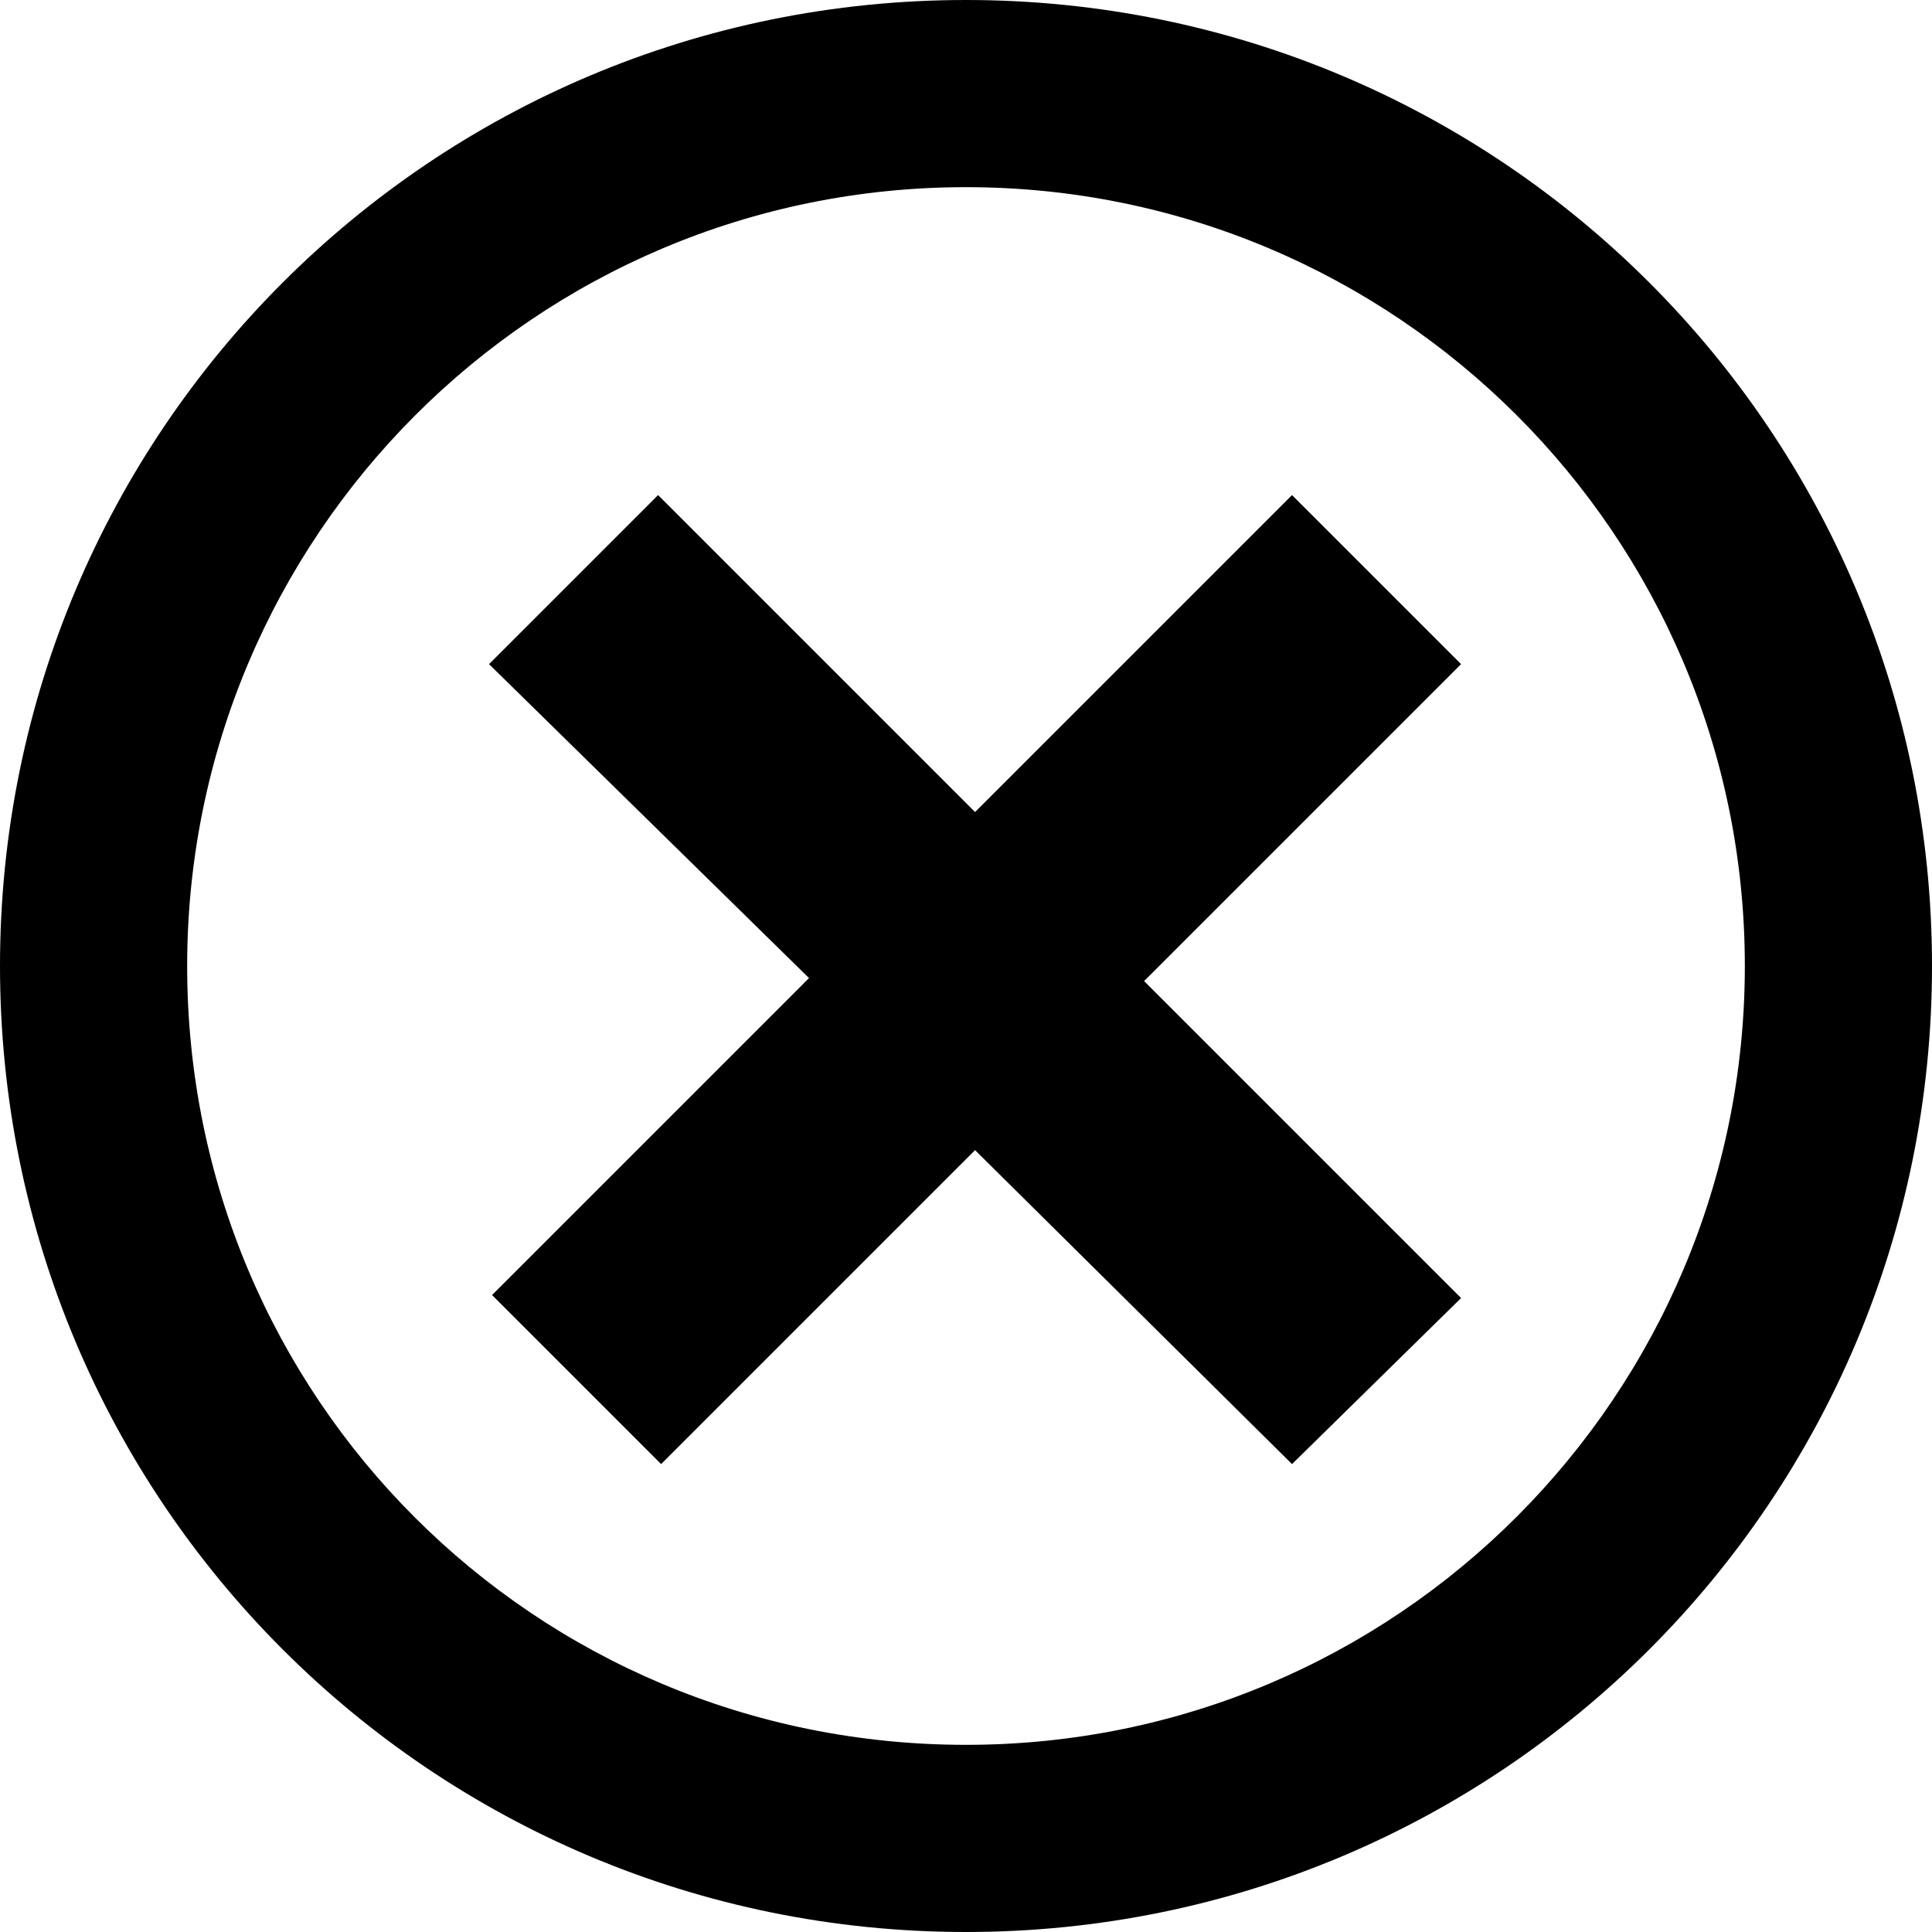
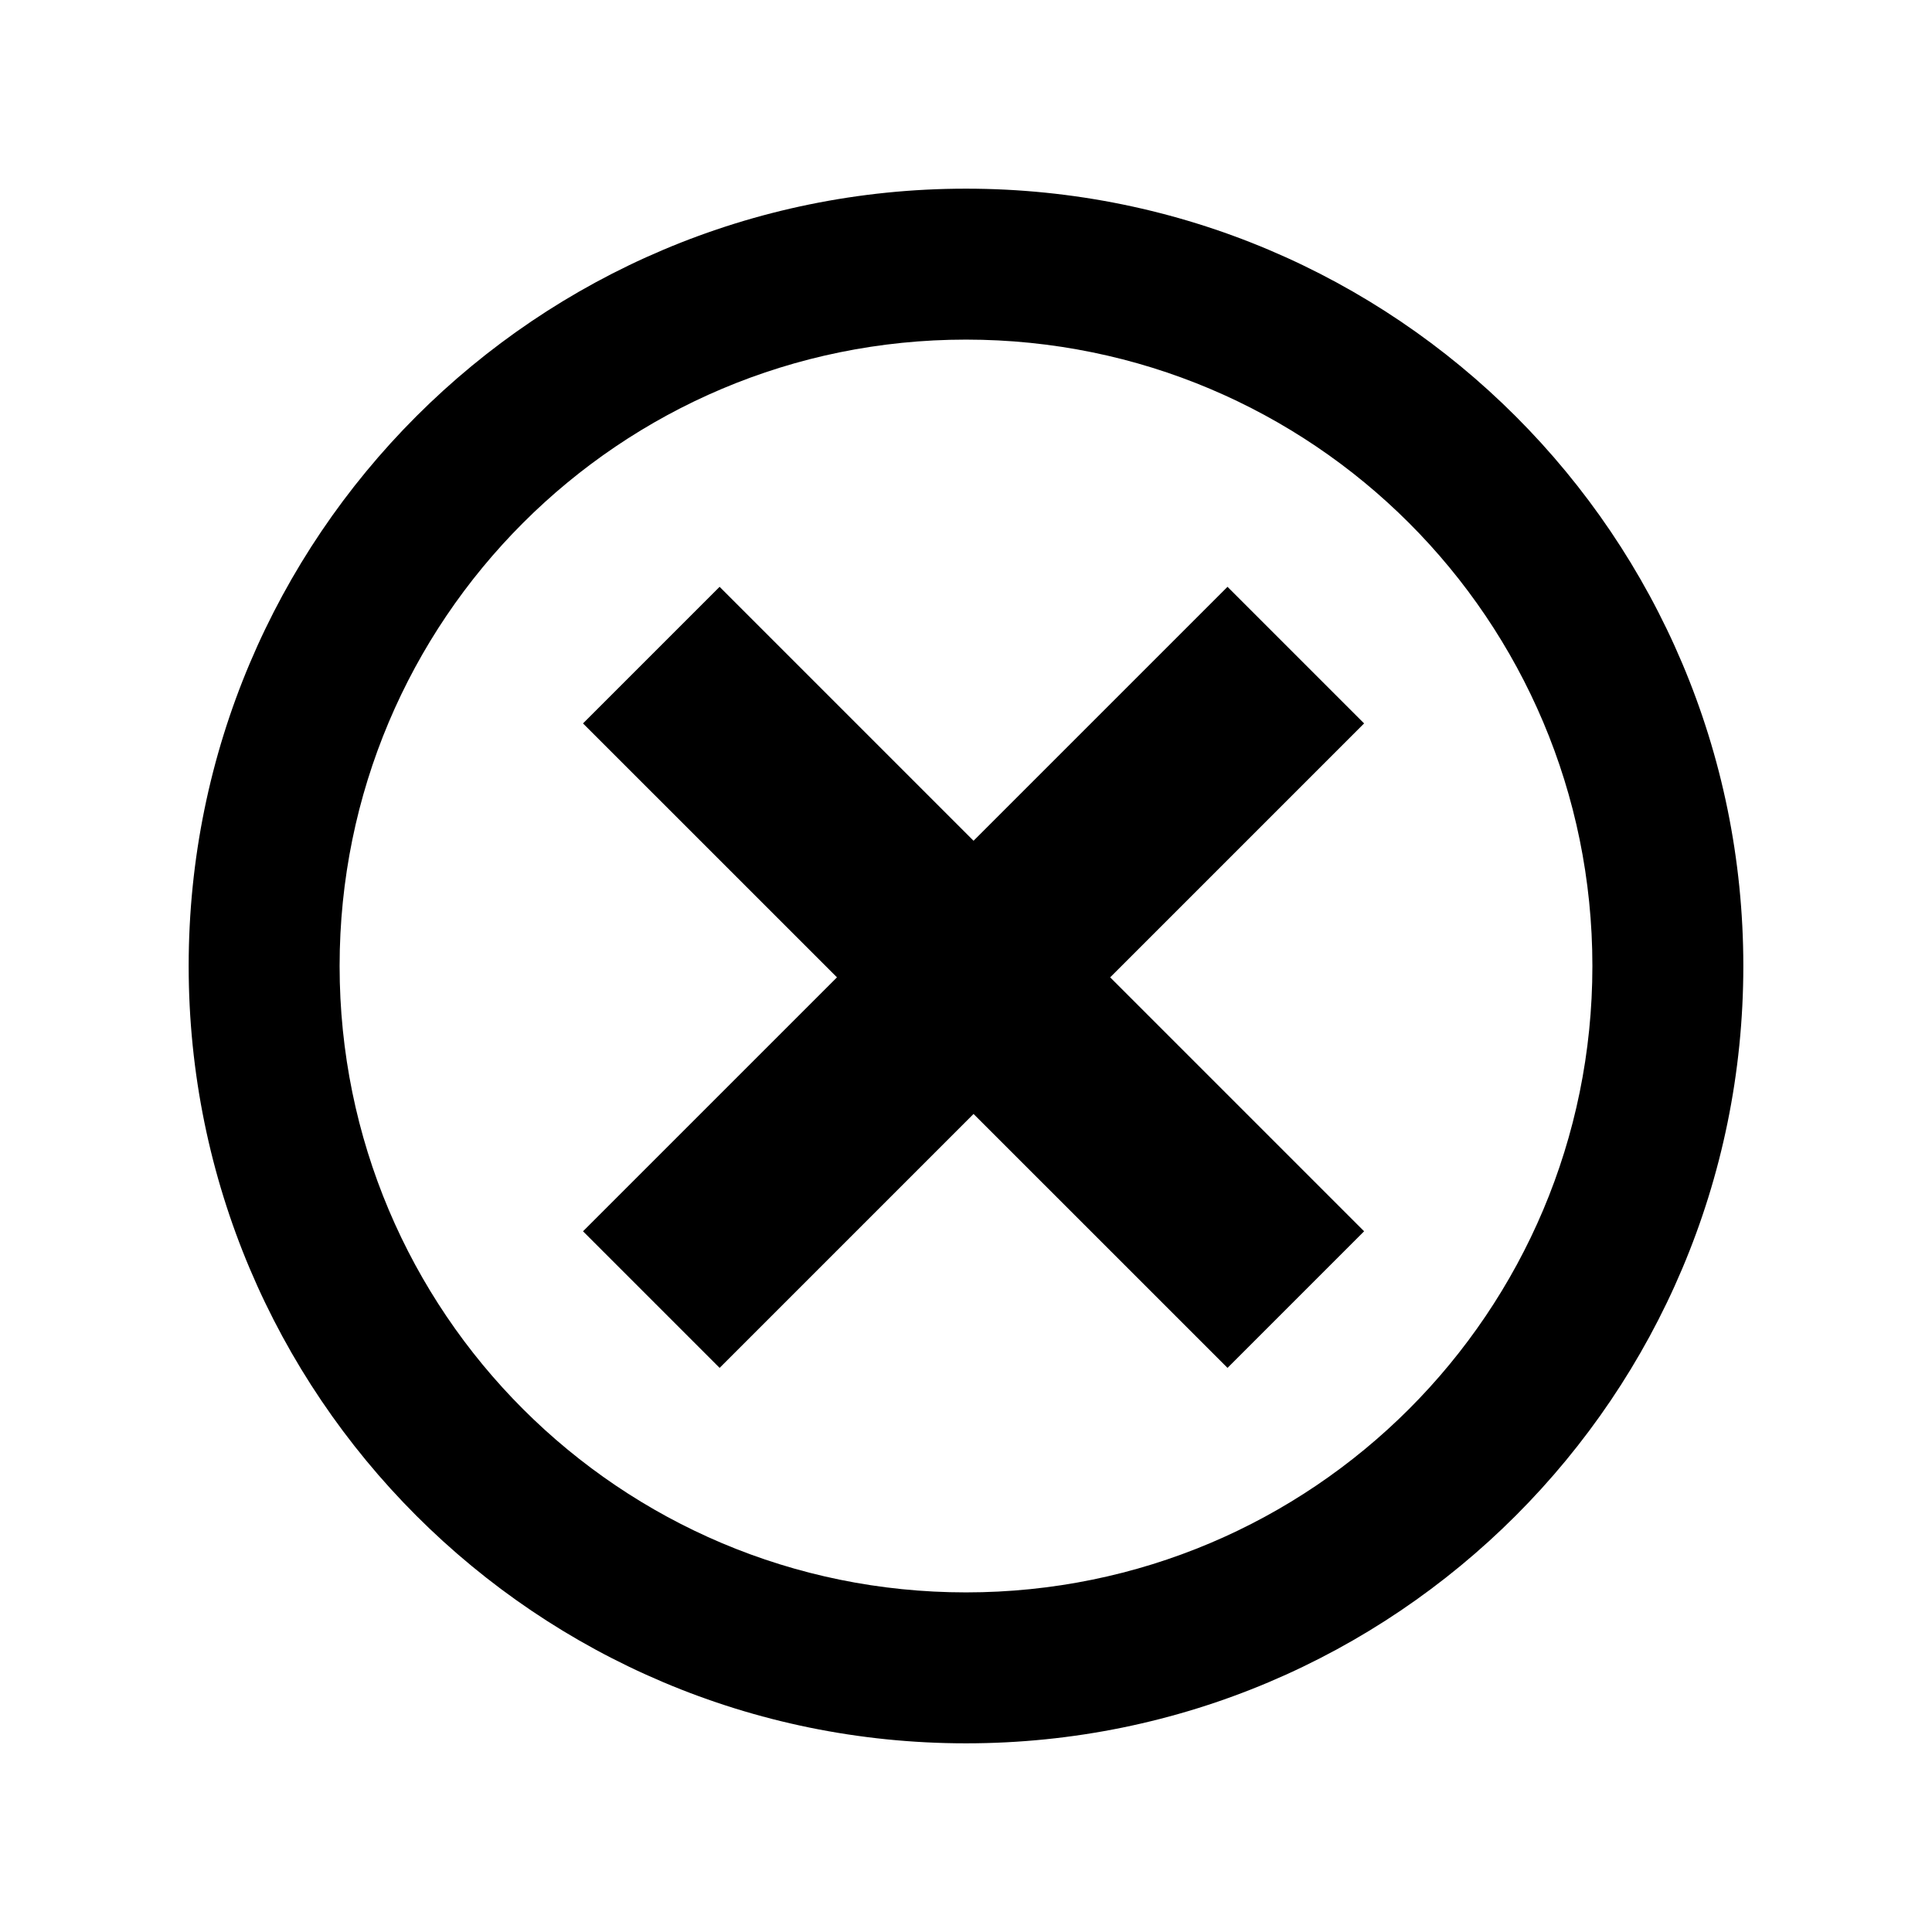
- <svg xmlns="http://www.w3.org/2000/svg" version="1.1" id="Layer_1" x="0px" y="0px" viewBox="0 0 64 64" enable-background="new 0 0 64 64" xml:space="preserve">
-   <path id="x-mark-4-icon" d="M64,32c0,17.7-14.3,32-32,32S0,49.7,0,32S14.3,0,32,0S64,14.3,64,32z M57.8,32  C57.8,17.7,46.2,6.2,32,6.2C17.7,6.2,6.2,17.8,6.2,32c0,14.3,11.5,25.8,25.8,25.8C46.3,57.8,57.8,46.2,57.8,32z M42.8,48.5  L32.3,38.1L21.9,48.5l-5.6-5.6l10.5-10.5L16.2,22l5.6-5.6l10.5,10.5l10.5-10.5l5.6,5.6L37.9,32.5l10.5,10.5L42.8,48.5z" />
+ <svg xmlns="http://www.w3.org/2000/svg" version="1.1" id="Layer_1" x="0px" y="0px" width="64px" height="64px" viewBox="388.945 563.275 64 64" enable-background="new 388.945 563.275 64 64" xml:space="preserve">
+   <path id="x-mark-4-icon" d="M446.695,595.275c0,14.225-11.525,25.75-25.75,25.75c-14.225,0-25.75-11.525-25.75-25.75  s11.525-25.75,25.75-25.75C435.17,569.525,446.695,581.05,446.695,595.275z M441.695,595.275c0-11.475-9.287-20.75-20.75-20.75  c-11.475,0-20.75,9.287-20.75,20.75c0,11.475,9.288,20.75,20.75,20.75C432.42,616.025,441.695,606.738,441.695,595.275z   M429.608,608.588l-8.413-8.412l-8.412,8.412l-4.525-4.525l8.413-8.412l-8.413-8.412l4.525-4.525l8.412,8.412l8.413-8.412  l4.525,4.525l-8.412,8.412l8.412,8.412L429.608,608.588z" />
</svg>
